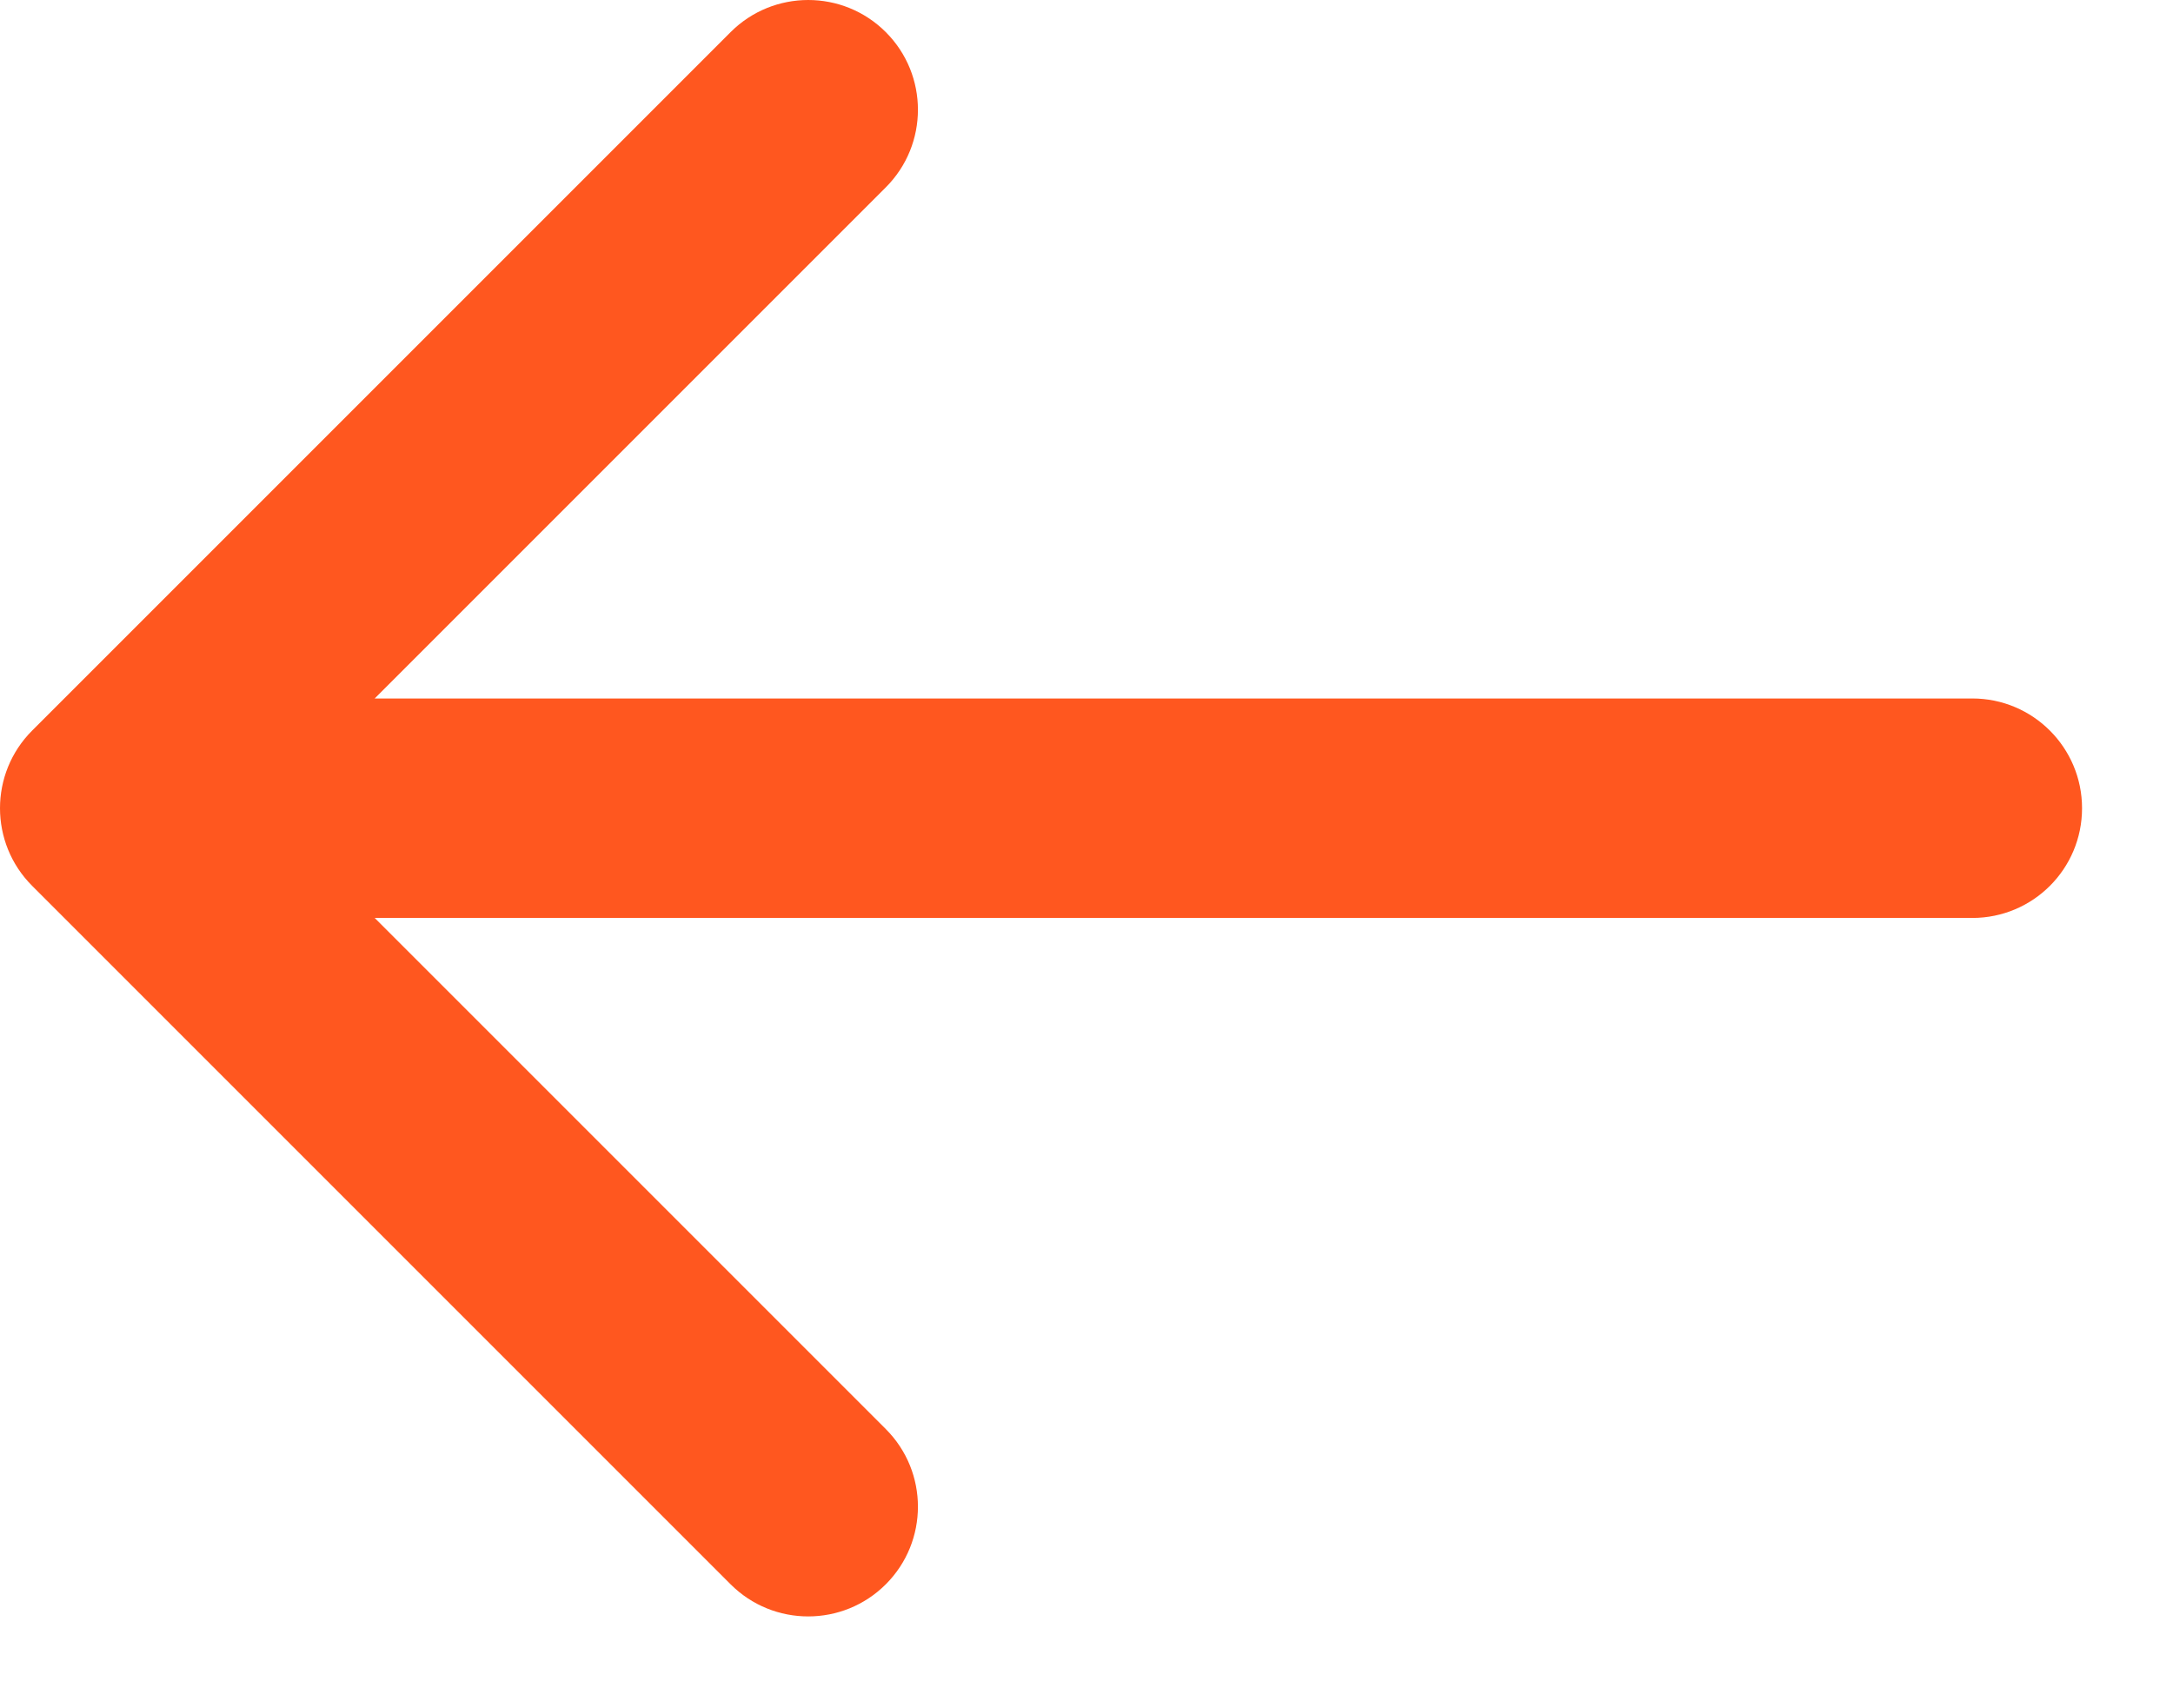
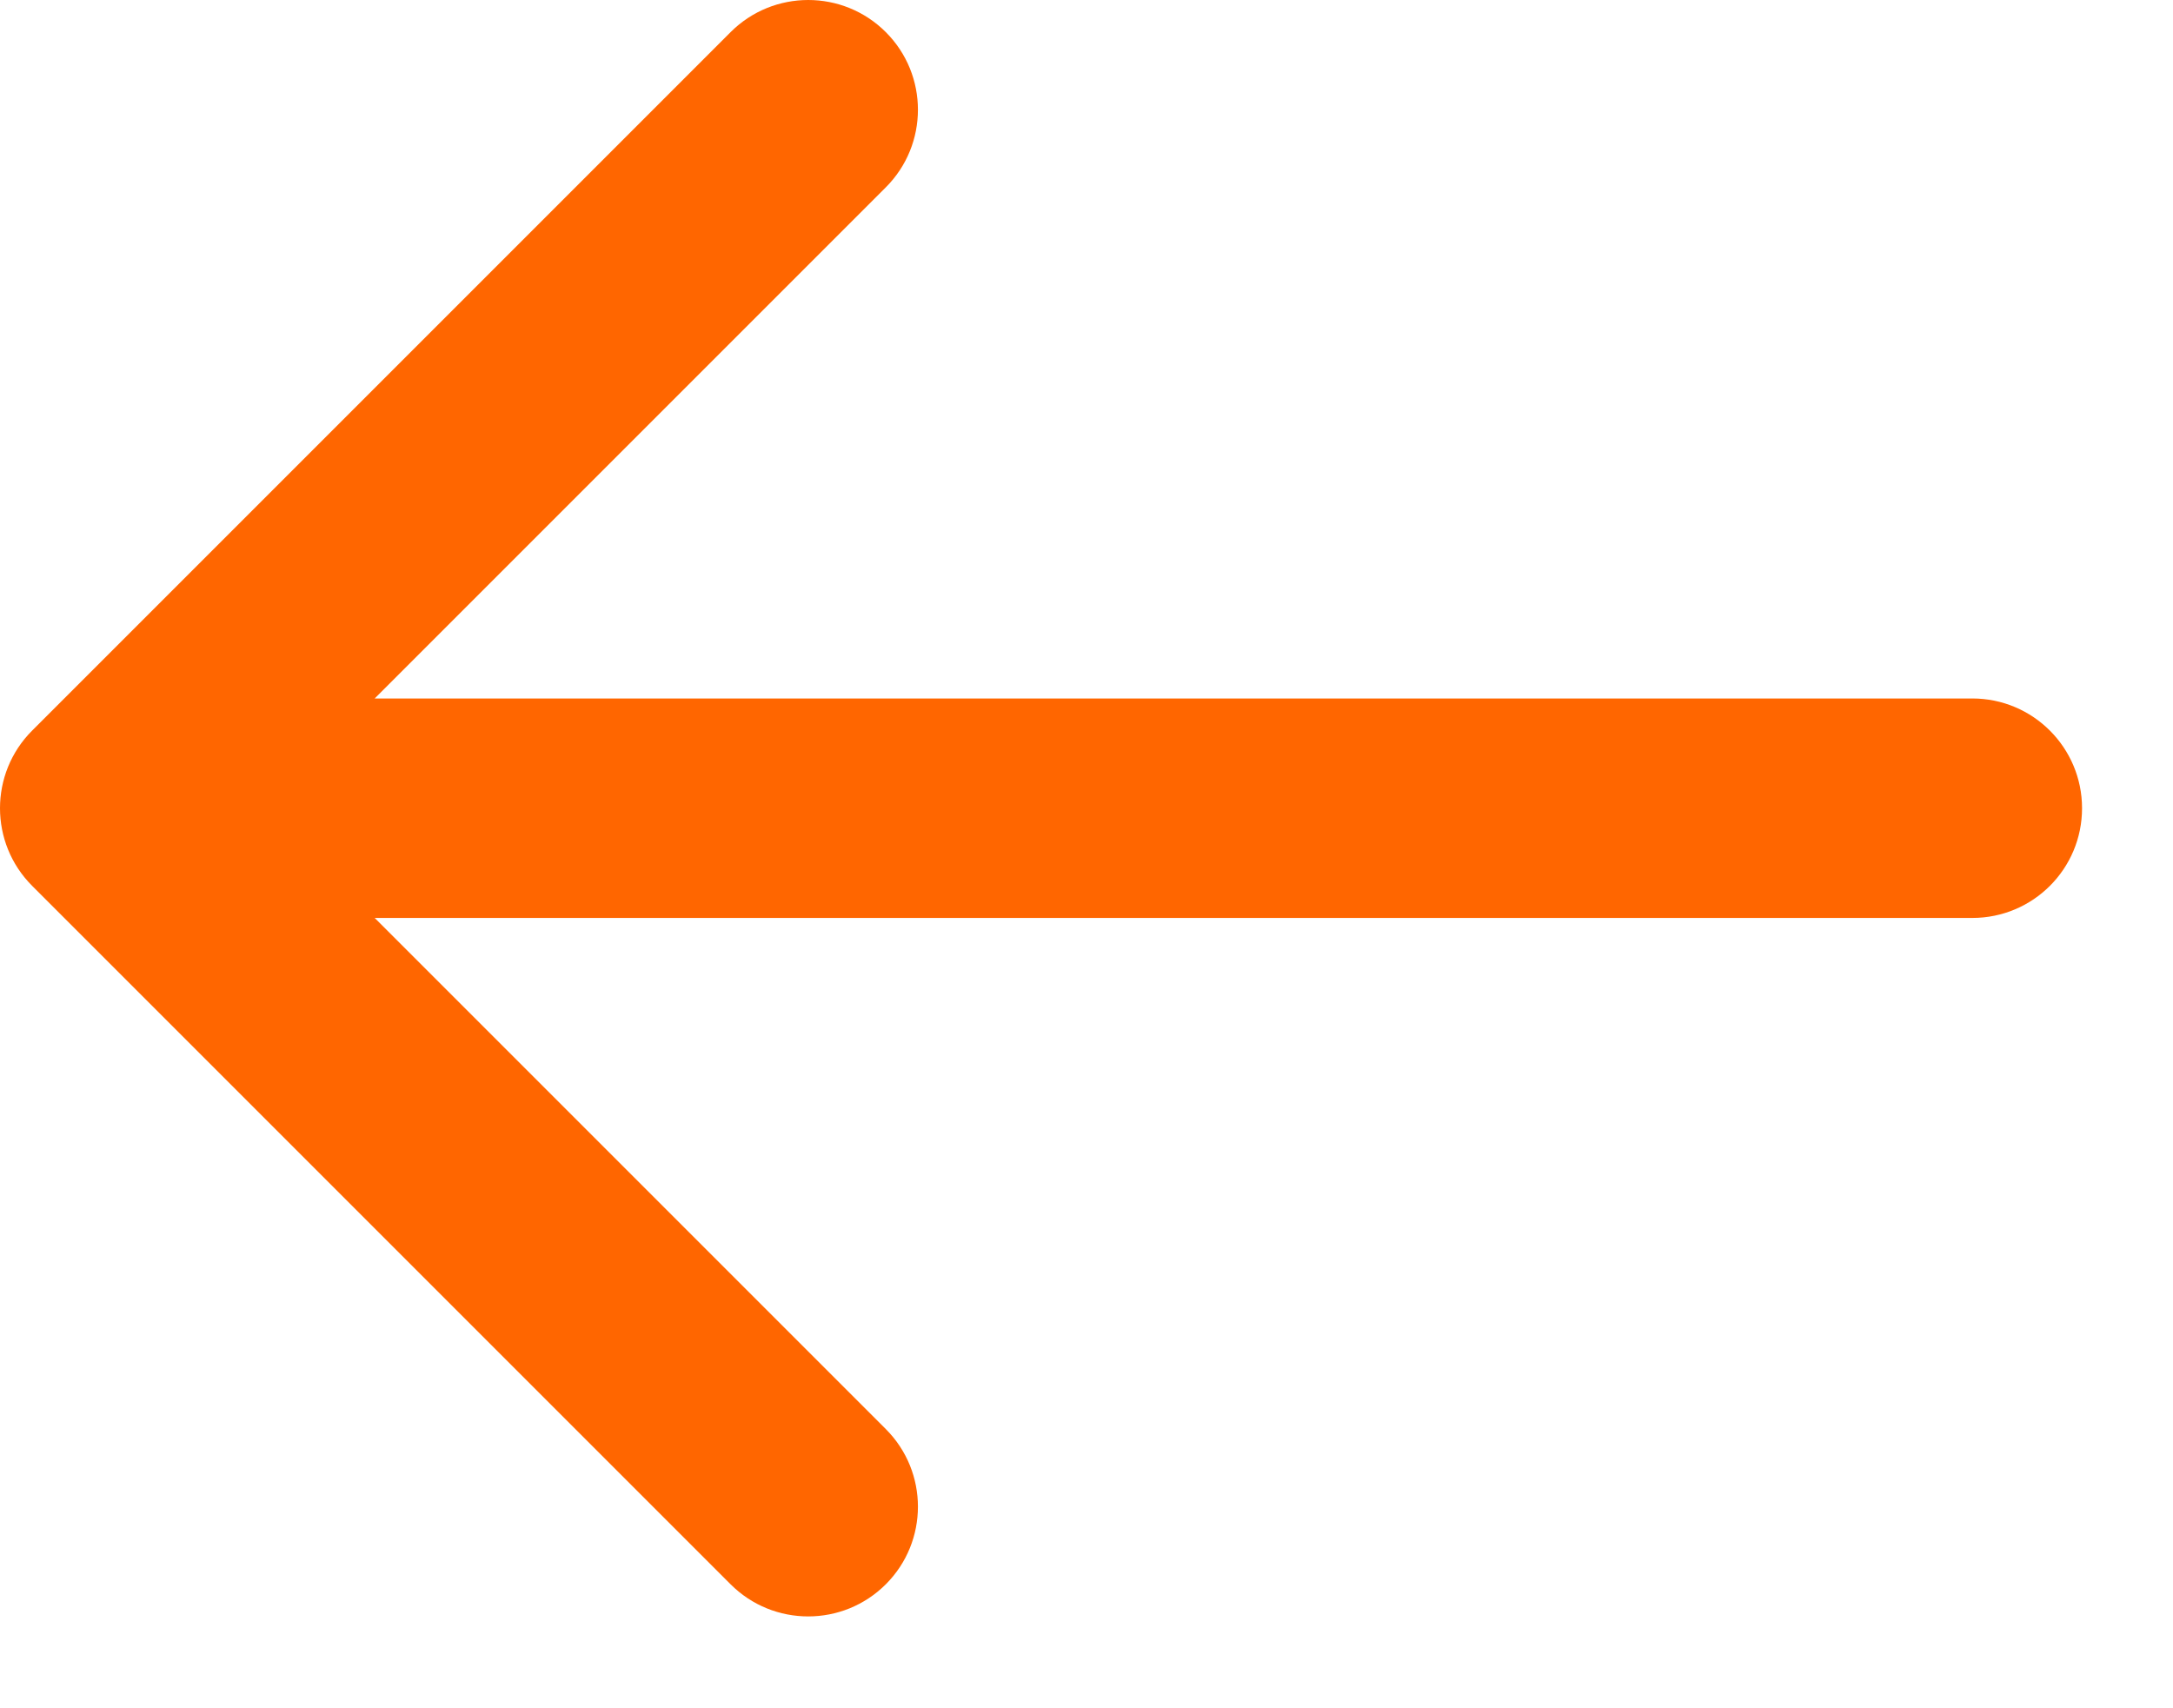
<svg xmlns="http://www.w3.org/2000/svg" width="14" height="11" viewBox="0 0 14 11" fill="none">
-   <path d="M12.707 5.914C13.098 5.914 13.414 5.598 13.414 5.207C13.414 4.817 13.098 4.5 12.707 4.5V5.207V5.914ZM0.207 4.707C-0.069 4.983 -0.069 5.431 0.207 5.707L4.707 10.207C4.983 10.483 5.431 10.483 5.707 10.207C5.983 9.931 5.983 9.483 5.707 9.207L1.707 5.207L5.707 1.207C5.983 0.931 5.983 0.483 5.707 0.207C5.431 -0.069 4.983 -0.069 4.707 0.207L0.207 4.707ZM12.707 5.207V4.5H0.707V5.207V5.914H12.707V5.207Z" fill="#FF571F" />
+   <path d="M12.707 5.914C13.098 5.914 13.414 5.598 13.414 5.207C13.414 4.817 13.098 4.5 12.707 4.5V5.207V5.914ZM0.207 4.707C-0.069 4.983 -0.069 5.431 0.207 5.707L4.707 10.207C4.983 10.483 5.431 10.483 5.707 10.207C5.983 9.931 5.983 9.483 5.707 9.207L1.707 5.207L5.707 1.207C5.983 0.931 5.983 0.483 5.707 0.207C5.431 -0.069 4.983 -0.069 4.707 0.207L0.207 4.707ZM12.707 5.207V4.5H0.707V5.207V5.914H12.707V5.207Z" fill="#ff6600" />
</svg>
